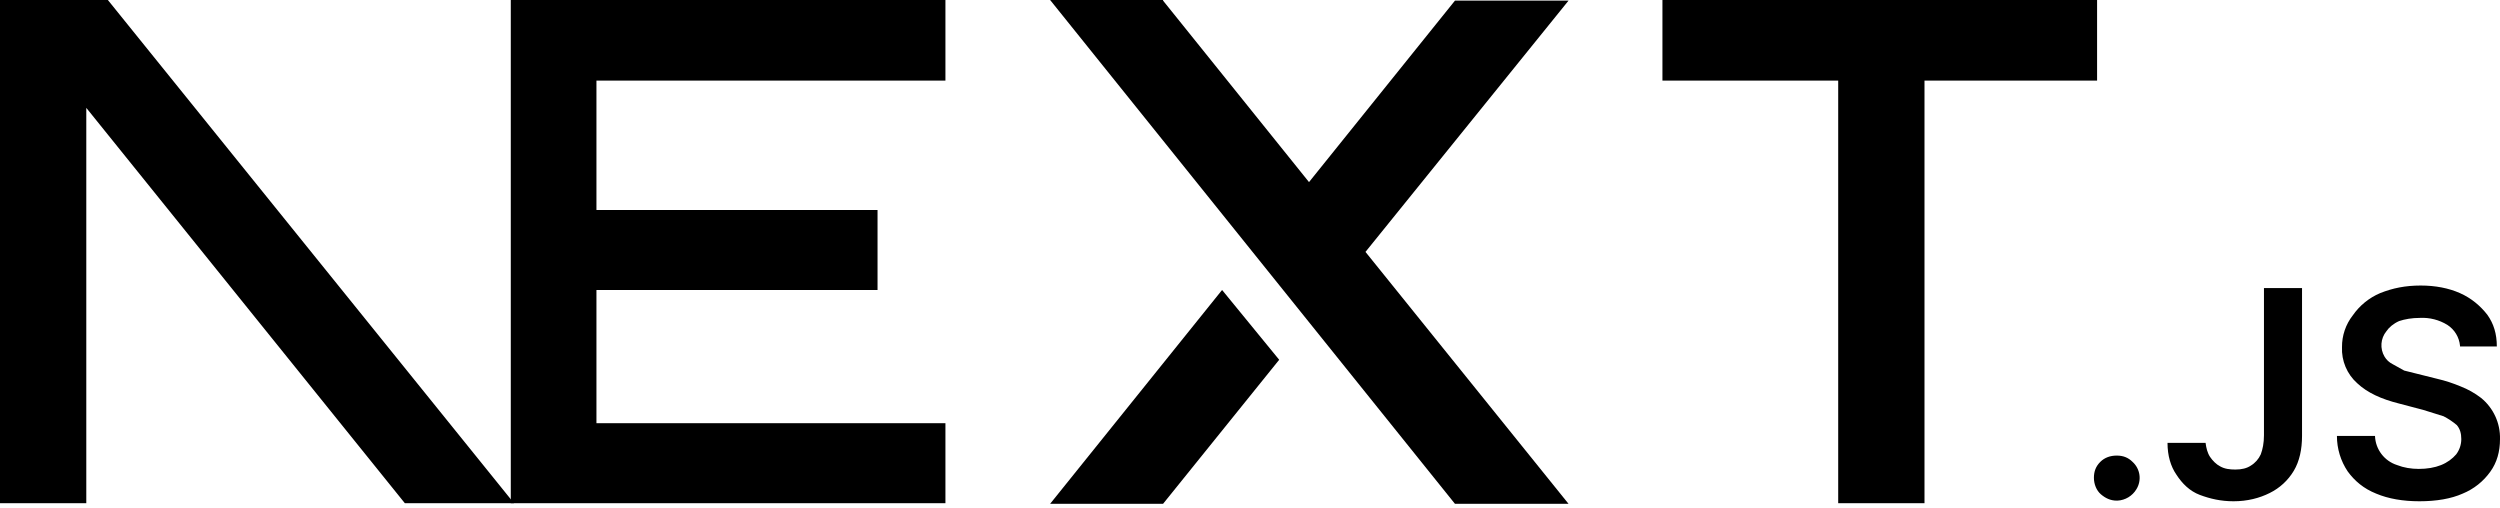
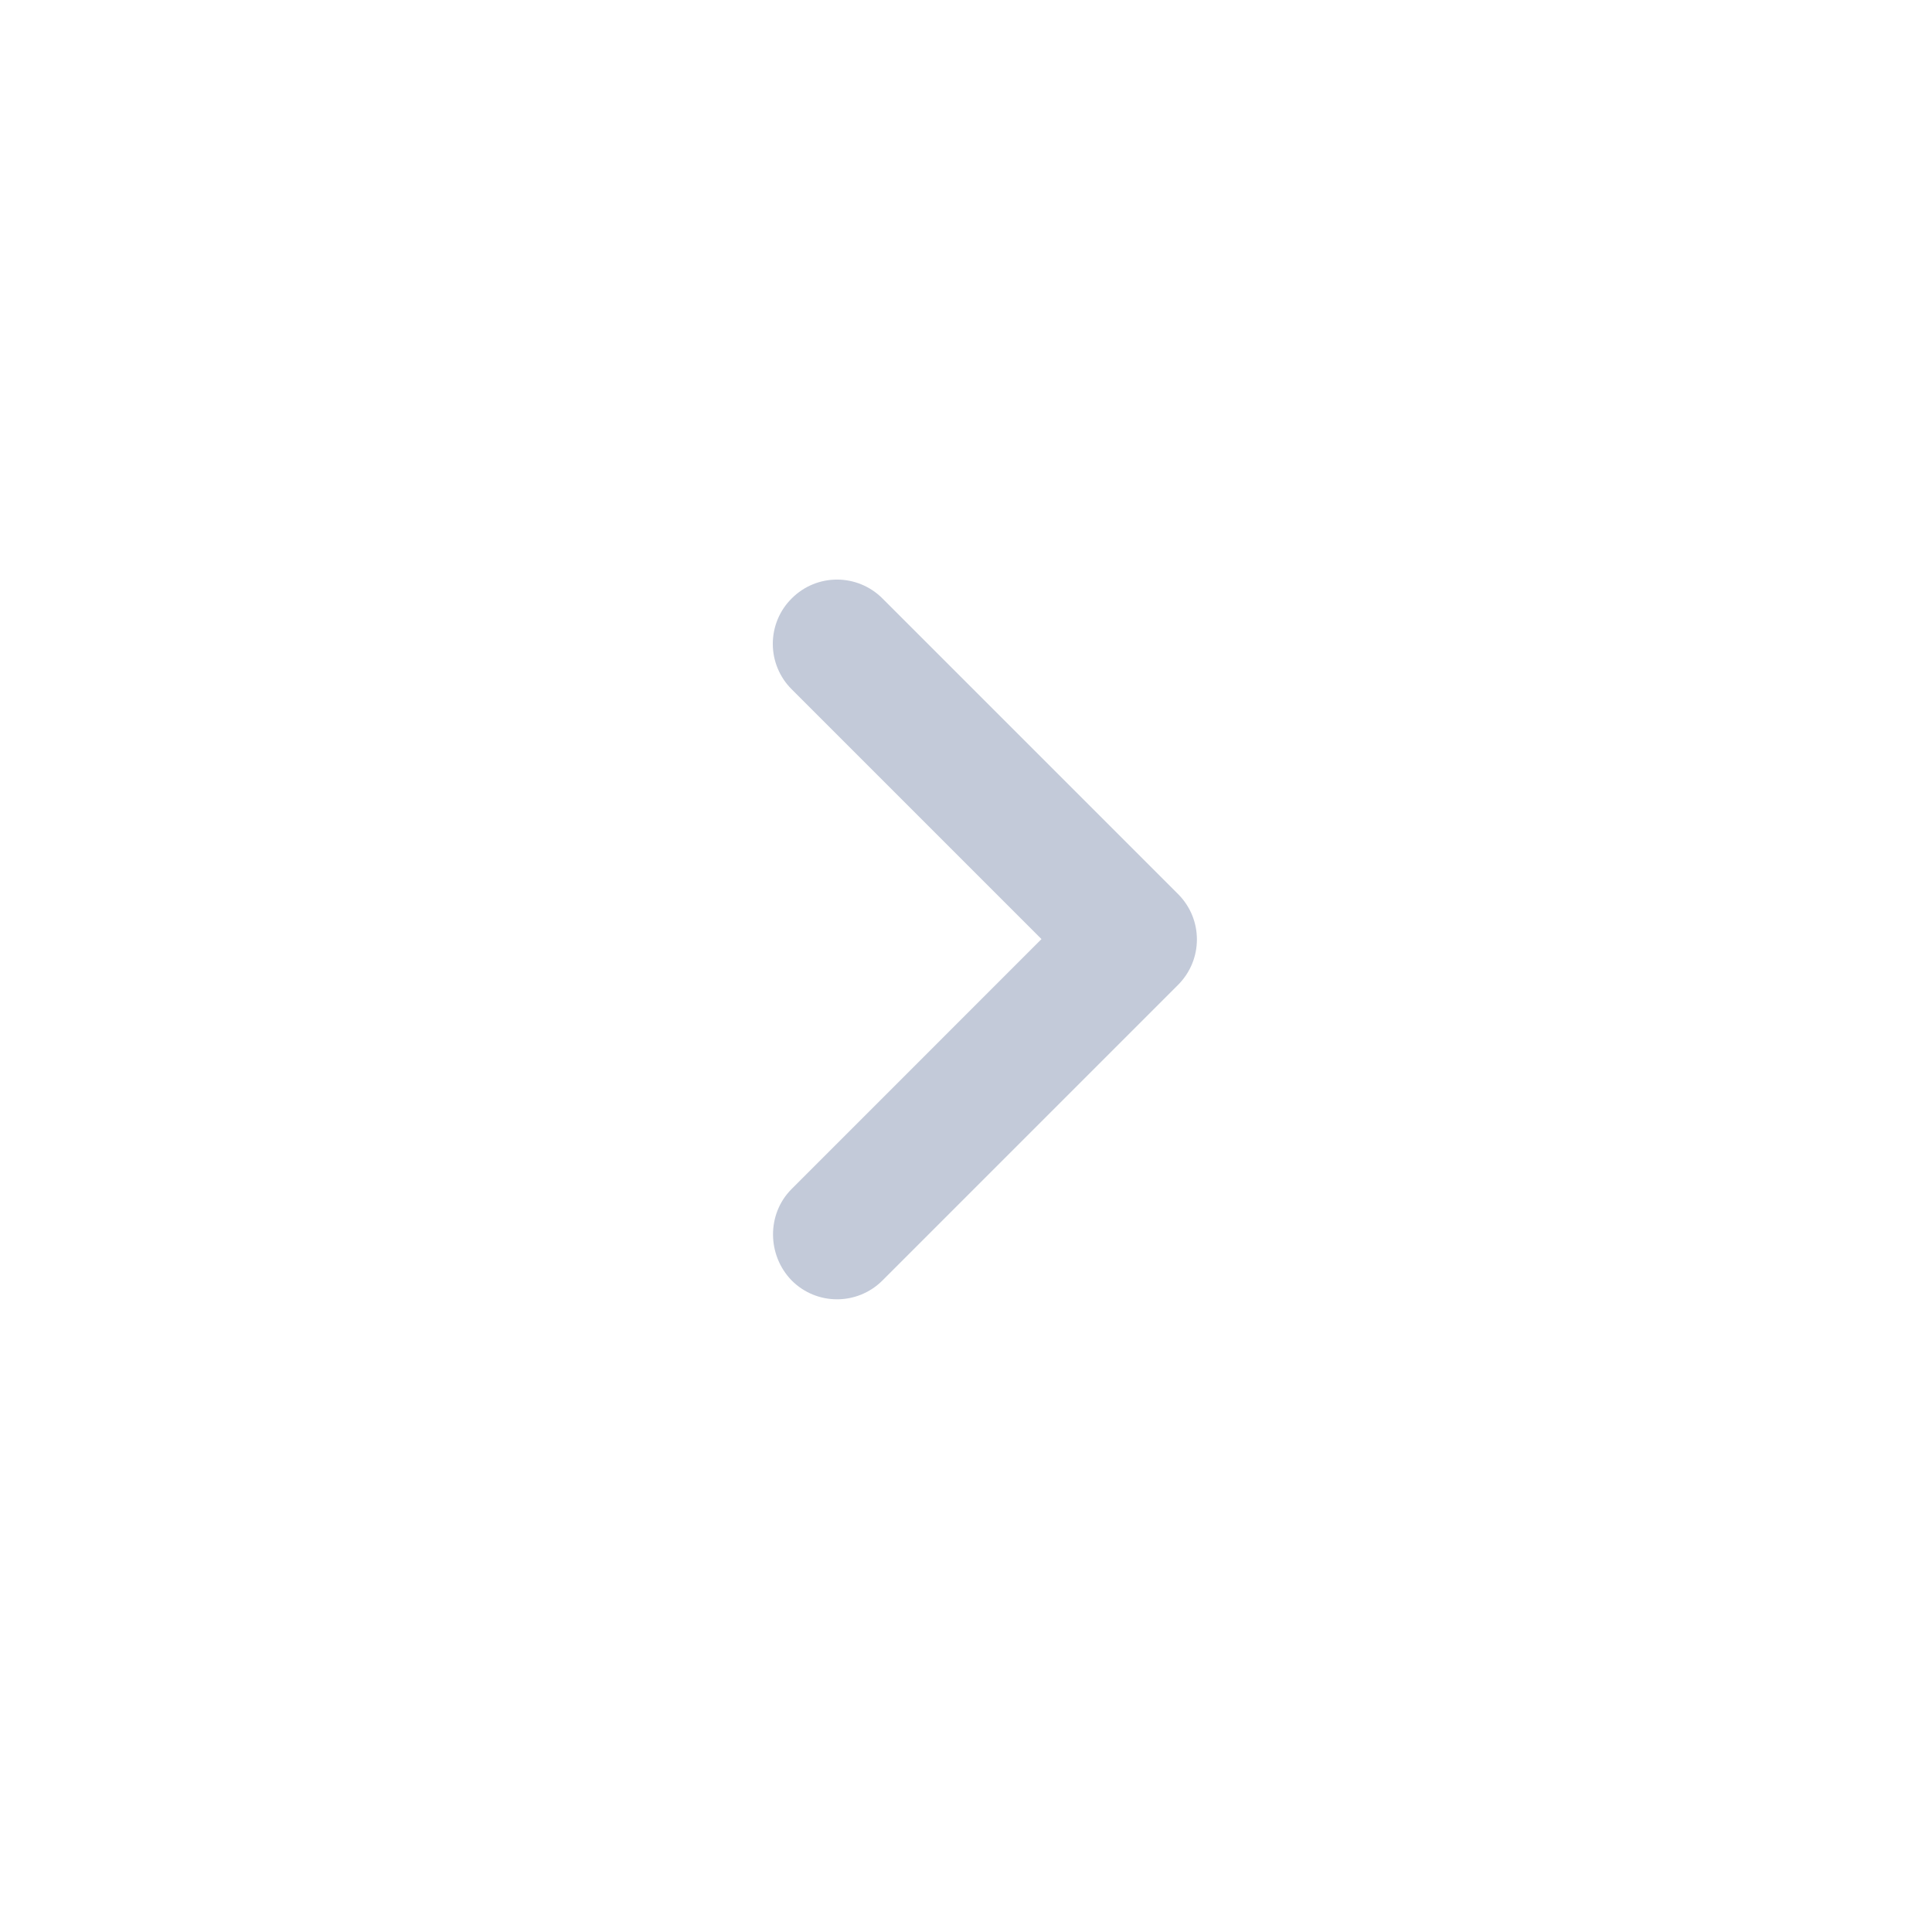
- <svg xmlns="http://www.w3.org/2000/svg" fill="none" viewBox="0 0 394 80">
-   <path fill="#000" d="M262 0h68.5v12.7h-27.2v66.6h-13.6V12.7H262V0ZM149 0v12.7H94v20.4h44.3v12.6H94v21h55v12.6H80.5V0h68.7zm34.3 0h-17.8l63.8 79.4h17.9l-32-39.7 32-39.6h-17.9l-23 28.6-23-28.6zm18.3 56.7-9-11-27.1 33.7h17.8l18.3-22.7z" />
-   <path fill="#000" d="M81 79.3 17 0H0v79.3h13.6V17l50.2 62.3H81Zm252.6-.4c-1 0-1.8-.4-2.5-1s-1.1-1.6-1.1-2.6.3-1.8 1-2.5 1.6-1 2.6-1 1.8.3 2.5 1a3.4 3.4 0 0 1 .6 4.3 3.7 3.7 0 0 1-3 1.8zm23.2-33.5h6v23.3c0 2.1-.4 4-1.3 5.5a9.1 9.1 0 0 1-3.8 3.5c-1.6.8-3.5 1.3-5.7 1.3-2 0-3.7-.4-5.3-1s-2.8-1.8-3.7-3.2c-.9-1.3-1.4-3-1.4-5h6c.1.8.3 1.6.7 2.2s1 1.2 1.6 1.5c.7.4 1.5.5 2.4.5 1 0 1.8-.2 2.4-.6a4 4 0 0 0 1.6-1.8c.3-.8.5-1.8.5-3V45.5zm30.9 9.1a4.4 4.4 0 0 0-2-3.3 7.5 7.5 0 0 0-4.3-1.1c-1.3 0-2.4.2-3.3.5-.9.4-1.6 1-2 1.6a3.5 3.5 0 0 0-.3 4c.3.5.7.9 1.3 1.2l1.8 1 2 .5 3.2.8c1.3.3 2.5.7 3.7 1.2a13 13 0 0 1 3.2 1.8 8.1 8.1 0 0 1 3 6.5c0 2-.5 3.7-1.5 5.1a10 10 0 0 1-4.4 3.5c-1.8.8-4.1 1.2-6.8 1.2-2.6 0-4.9-.4-6.8-1.2-2-.8-3.4-2-4.5-3.5a10 10 0 0 1-1.7-5.6h6a5 5 0 0 0 3.5 4.6c1 .4 2.2.6 3.4.6 1.3 0 2.5-.2 3.5-.6 1-.4 1.8-1 2.4-1.7a4 4 0 0 0 .8-2.4c0-.9-.2-1.6-.7-2.2a11 11 0 0 0-2.1-1.4l-3.2-1-3.8-1c-2.8-.7-5-1.7-6.6-3.2a7.2 7.2 0 0 1-2.4-5.7 8 8 0 0 1 1.7-5 10 10 0 0 1 4.3-3.5c2-.8 4-1.2 6.4-1.2 2.3 0 4.4.4 6.2 1.2 1.8.8 3.2 2 4.3 3.4 1 1.4 1.5 3 1.5 5h-5.8z" />
+ <svg xmlns="http://www.w3.org/2000/svg" width="30" height="30" viewBox="0 0 30 30" fill="none">
+   <path fill-rule="evenodd" clip-rule="evenodd" d="M12.293 18.462L16.172 14.582L12.293 10.703C12.105 10.516 12 10.262 12 9.998C12 9.733 12.105 9.479 12.293 9.293C12.682 8.902 13.312 8.902 13.703 9.293L18.293 13.883C18.683 14.273 18.683 14.902 18.293 15.293L13.703 19.883C13.312 20.273 12.682 20.273 12.293 19.883C11.912 19.492 11.902 18.852 12.293 18.462Z" fill="#C3CAD9" />
</svg>
